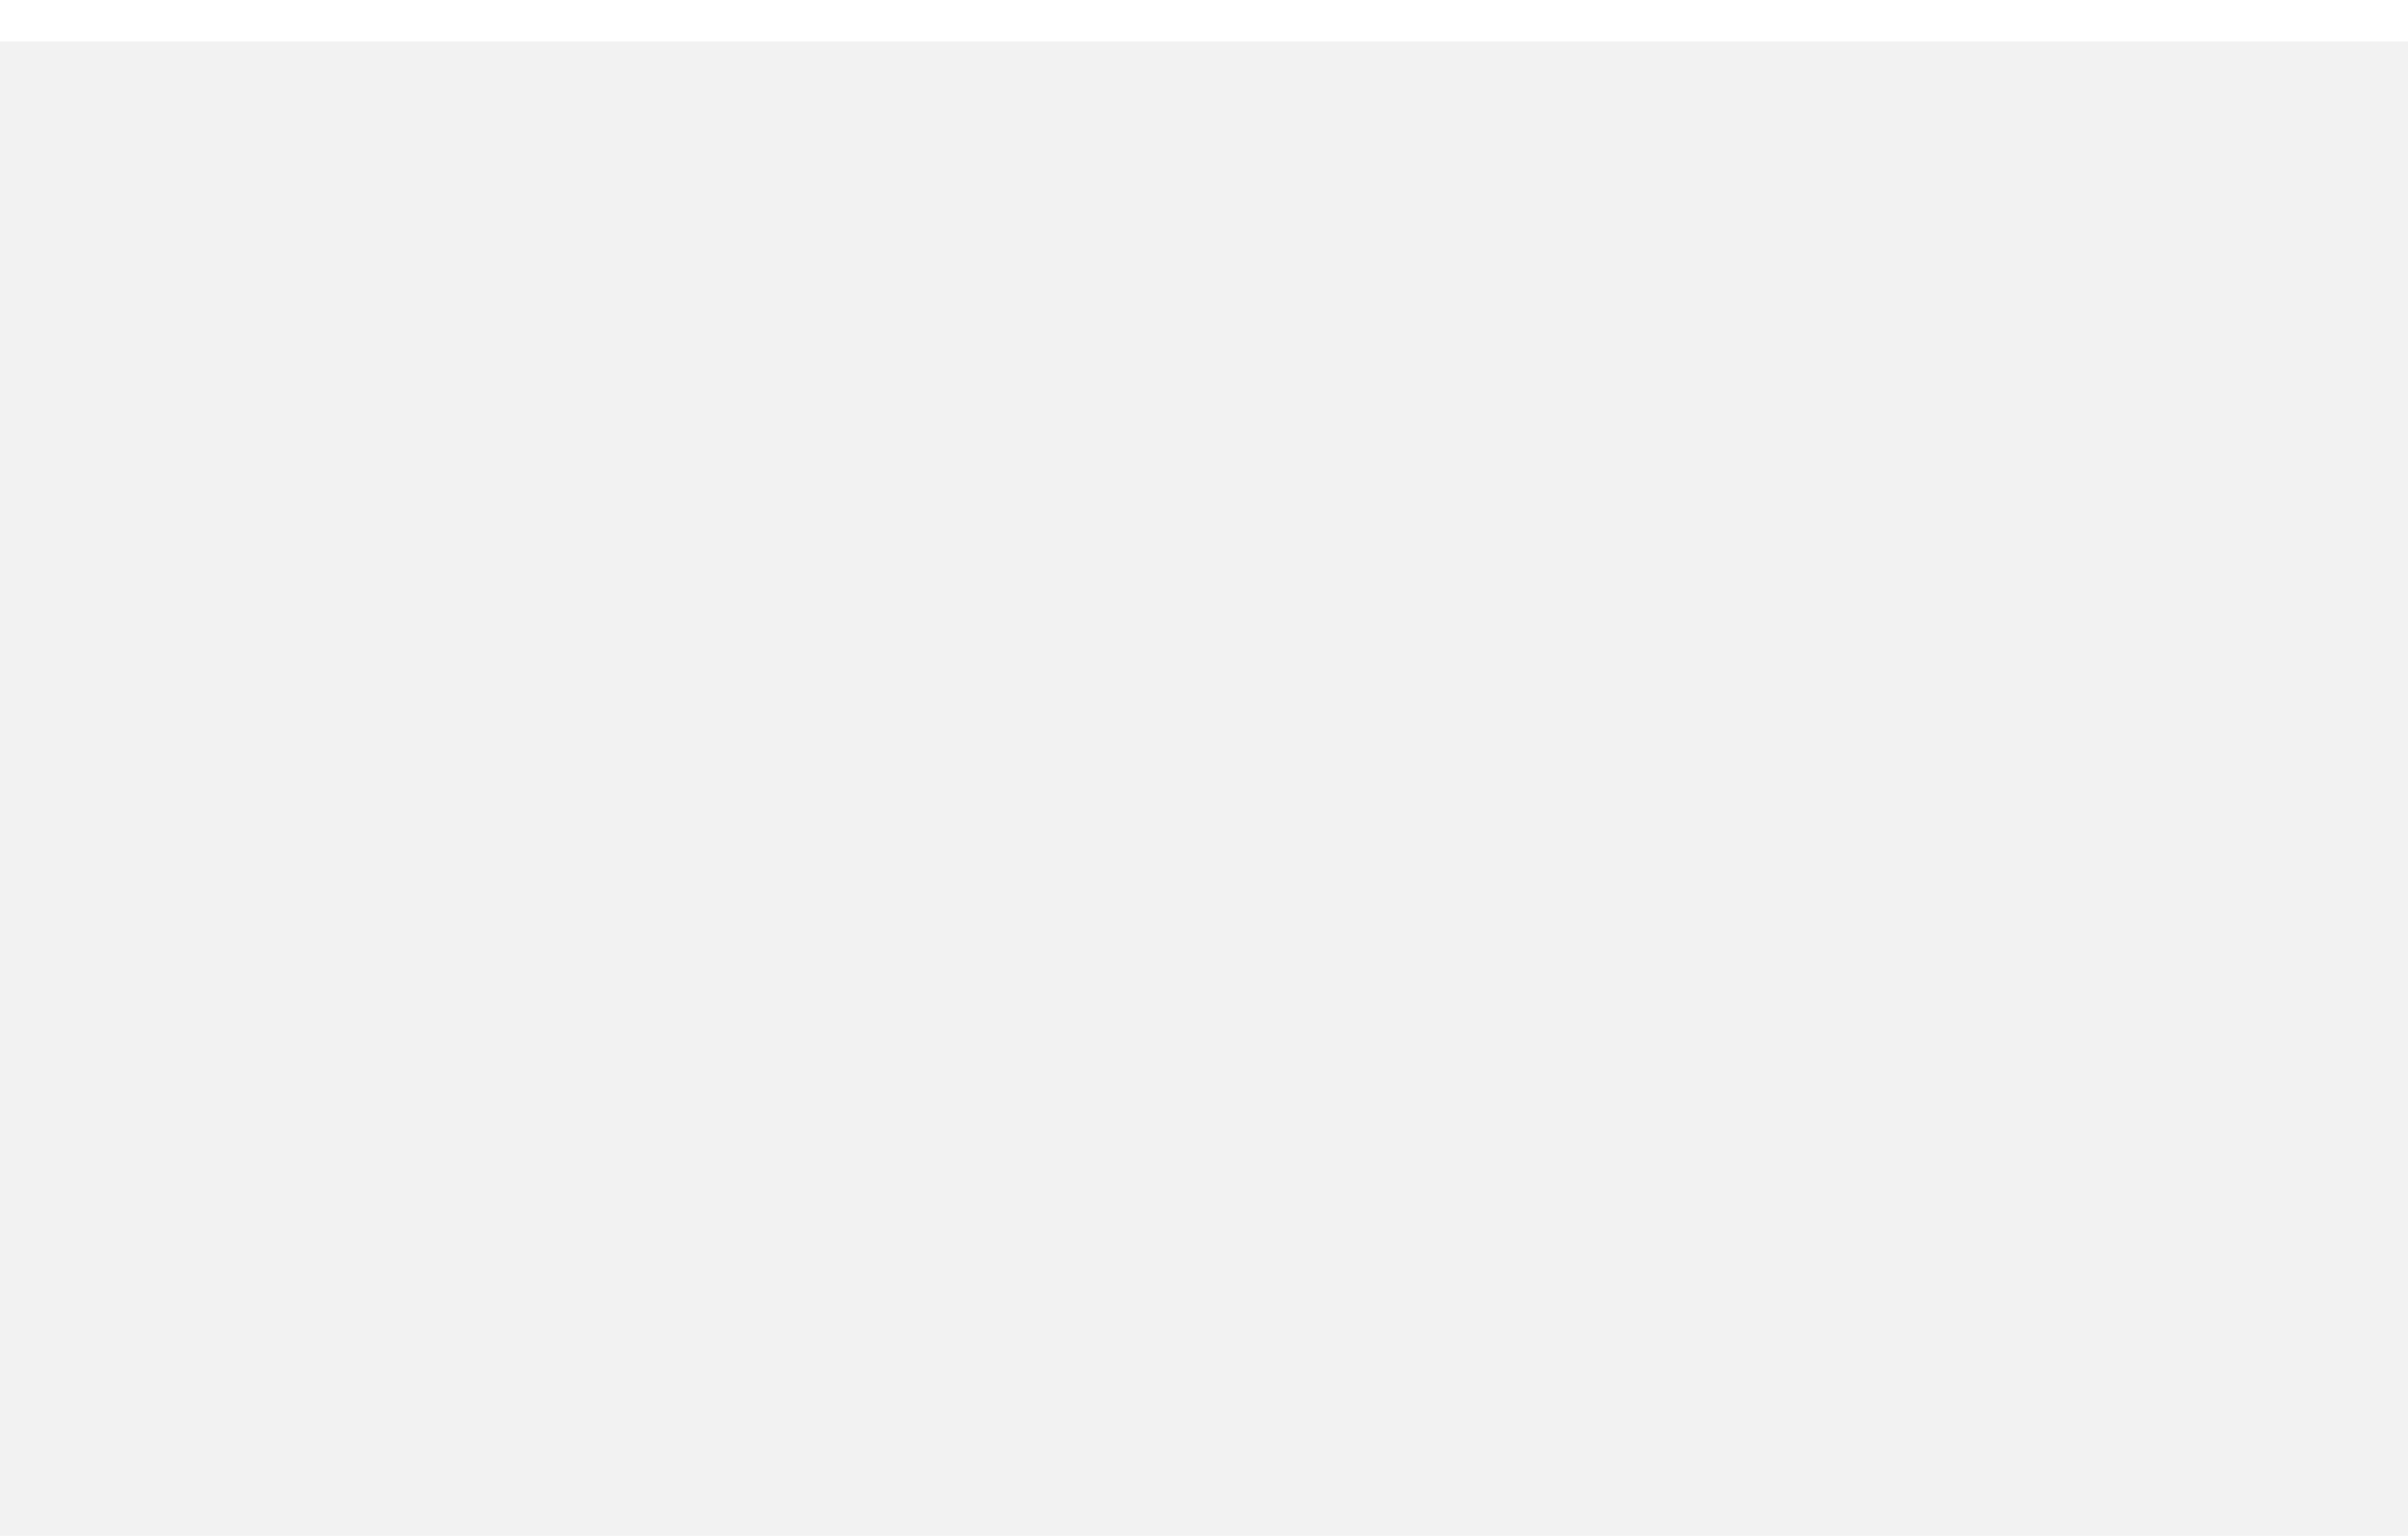
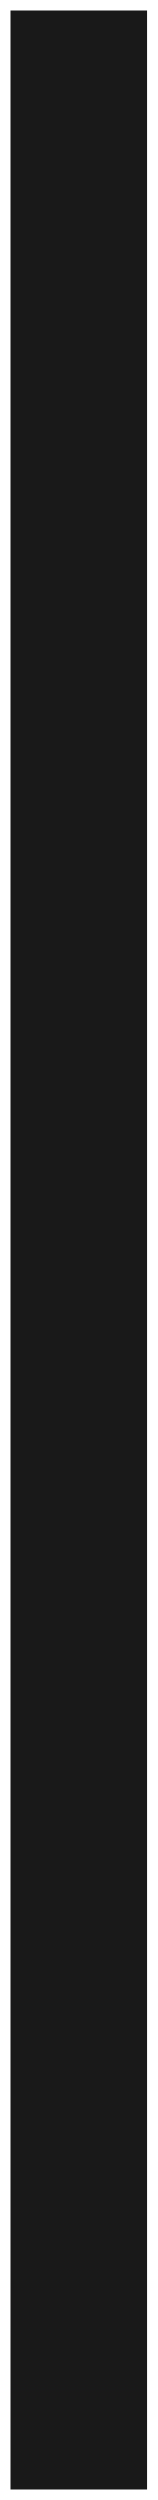
- <svg xmlns="http://www.w3.org/2000/svg" version="1.1" width="58px" height="37px">
-   <g transform="matrix(1 0 0 1 -627 -789 )">
-     <path d="M 627 790  L 685 790  L 685 826  L 627 826  L 627 790  Z " fill-rule="nonzero" fill="#f2f2f2" stroke="none" />
+ <svg xmlns="http://www.w3.org/2000/svg" version="1.1" width="15px" height="238px">
+   <g transform="matrix(1 0 0 1 0 -113 )">
+     <path d="M 1 114  L 14 114  L 14 350  L 1 350  L 1 114  Z " fill-rule="nonzero" fill="#191919" stroke="none" />
  </g>
</svg>
